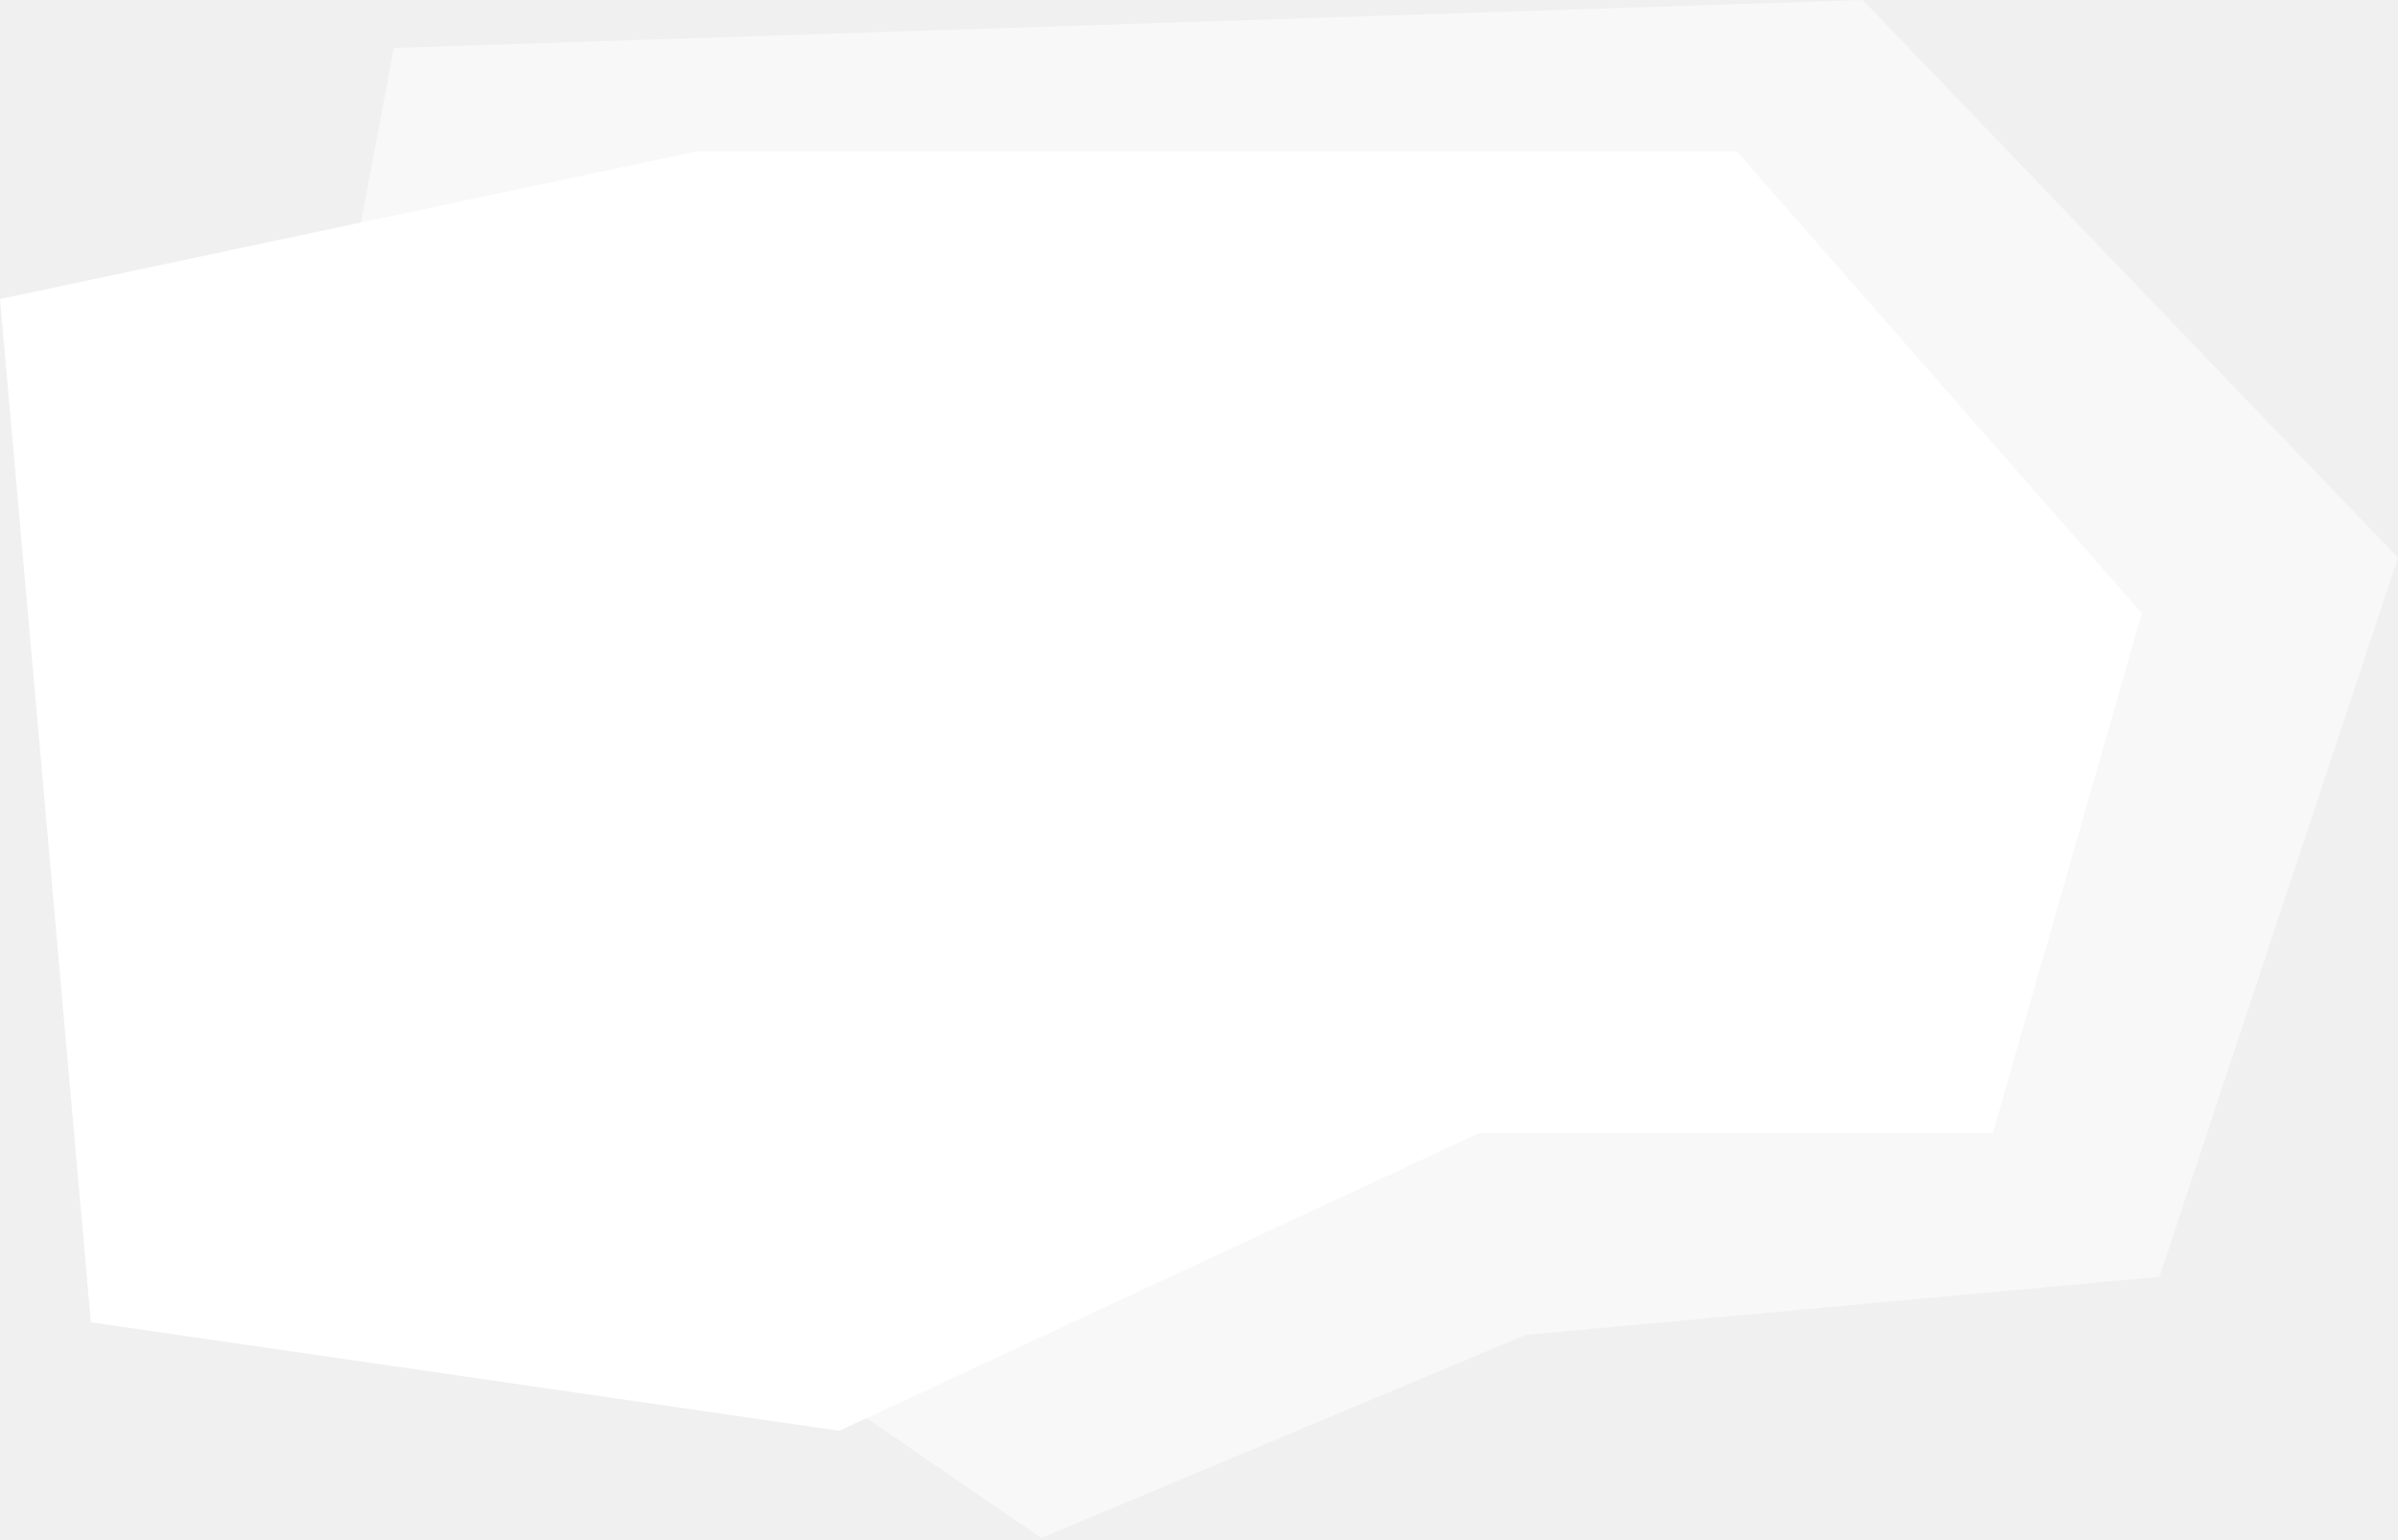
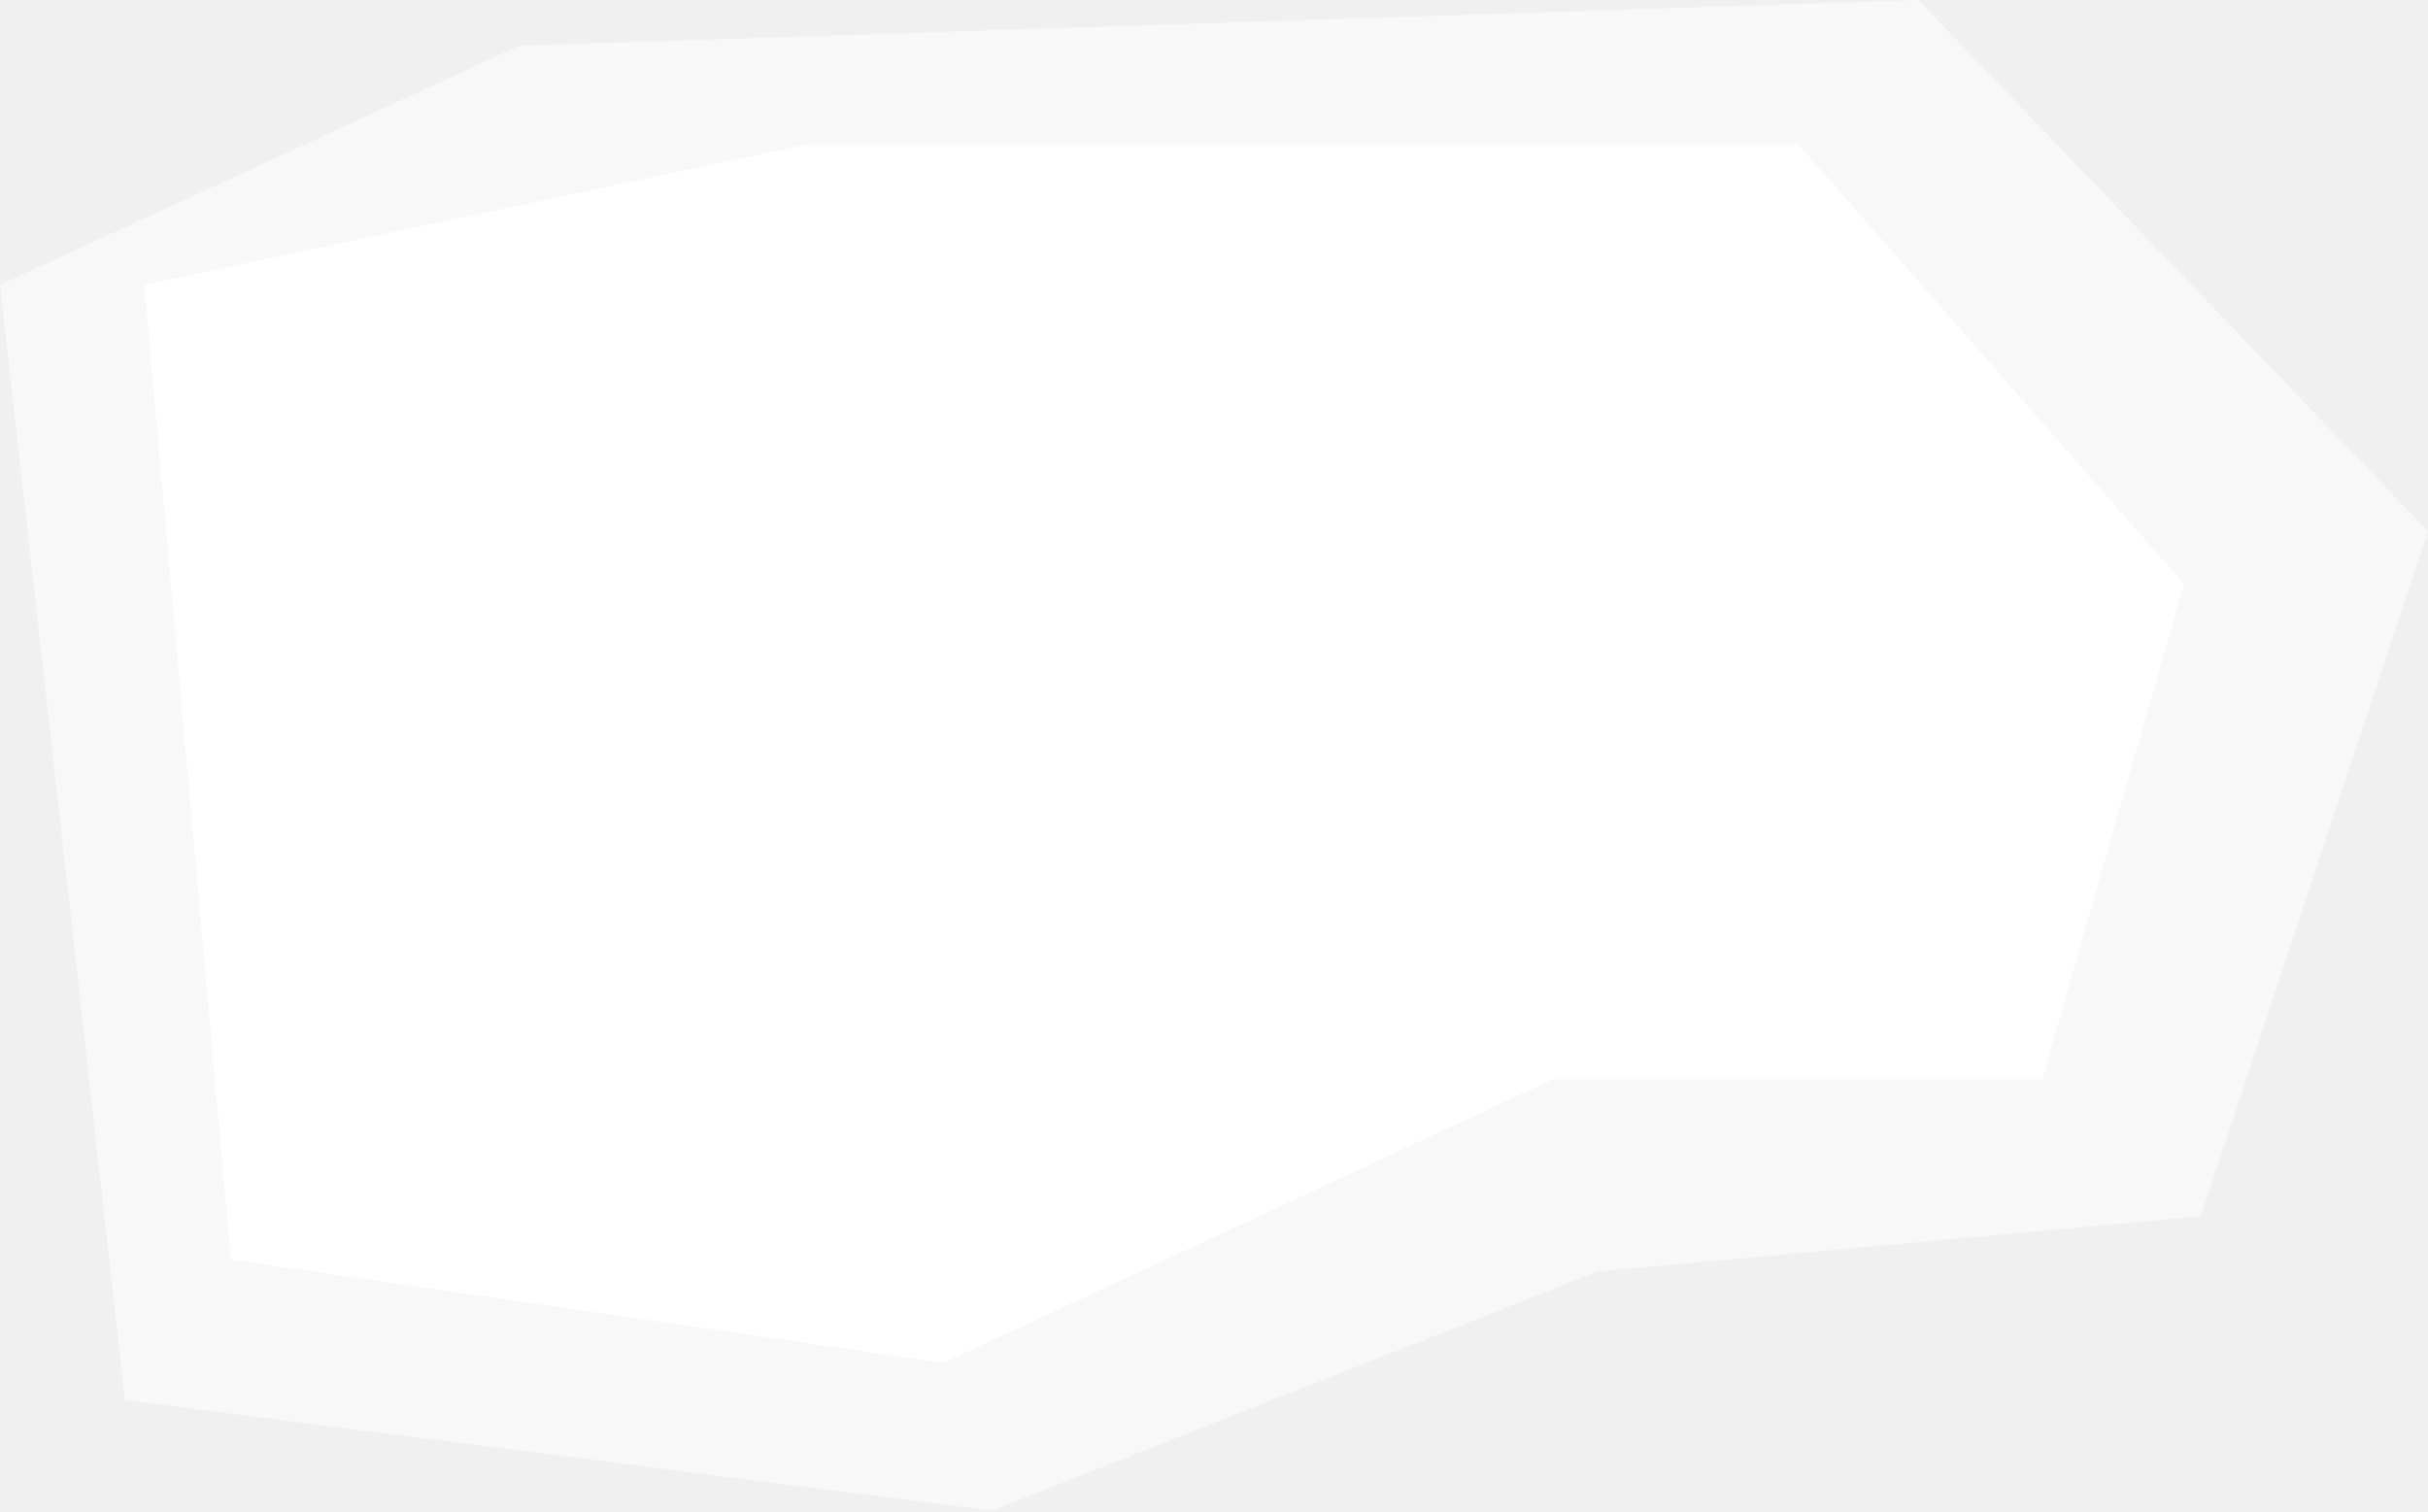
- <svg xmlns="http://www.w3.org/2000/svg" width="950" height="610" viewBox="0 0 950 610" fill="none">
-   <path opacity="0.5" d="M738 0L156 19L87 386L412.5 609.5L604.5 529L855.5 506L950 221L738 0Z" fill="white" />
-   <path d="M332.5 567L36 524L0 118.5L276 60H688L848.5 243L789.5 449H586L332.5 567Z" fill="white" />
+ <svg xmlns="http://www.w3.org/2000/svg" width="1010" height="629" viewBox="0 0 1010 629" fill="none">
+   <path opacity="0.5" d="M798 0L216 19L0 118.5L52 582.5L412.5 628.5L664.5 529L915.5 506L1010 221L798 0Z" fill="white" />
+   <path d="M392.5 567L96 524L60 118.5L336 60H748L908.5 243L849.5 449H646L392.5 567Z" fill="white" />
</svg>
